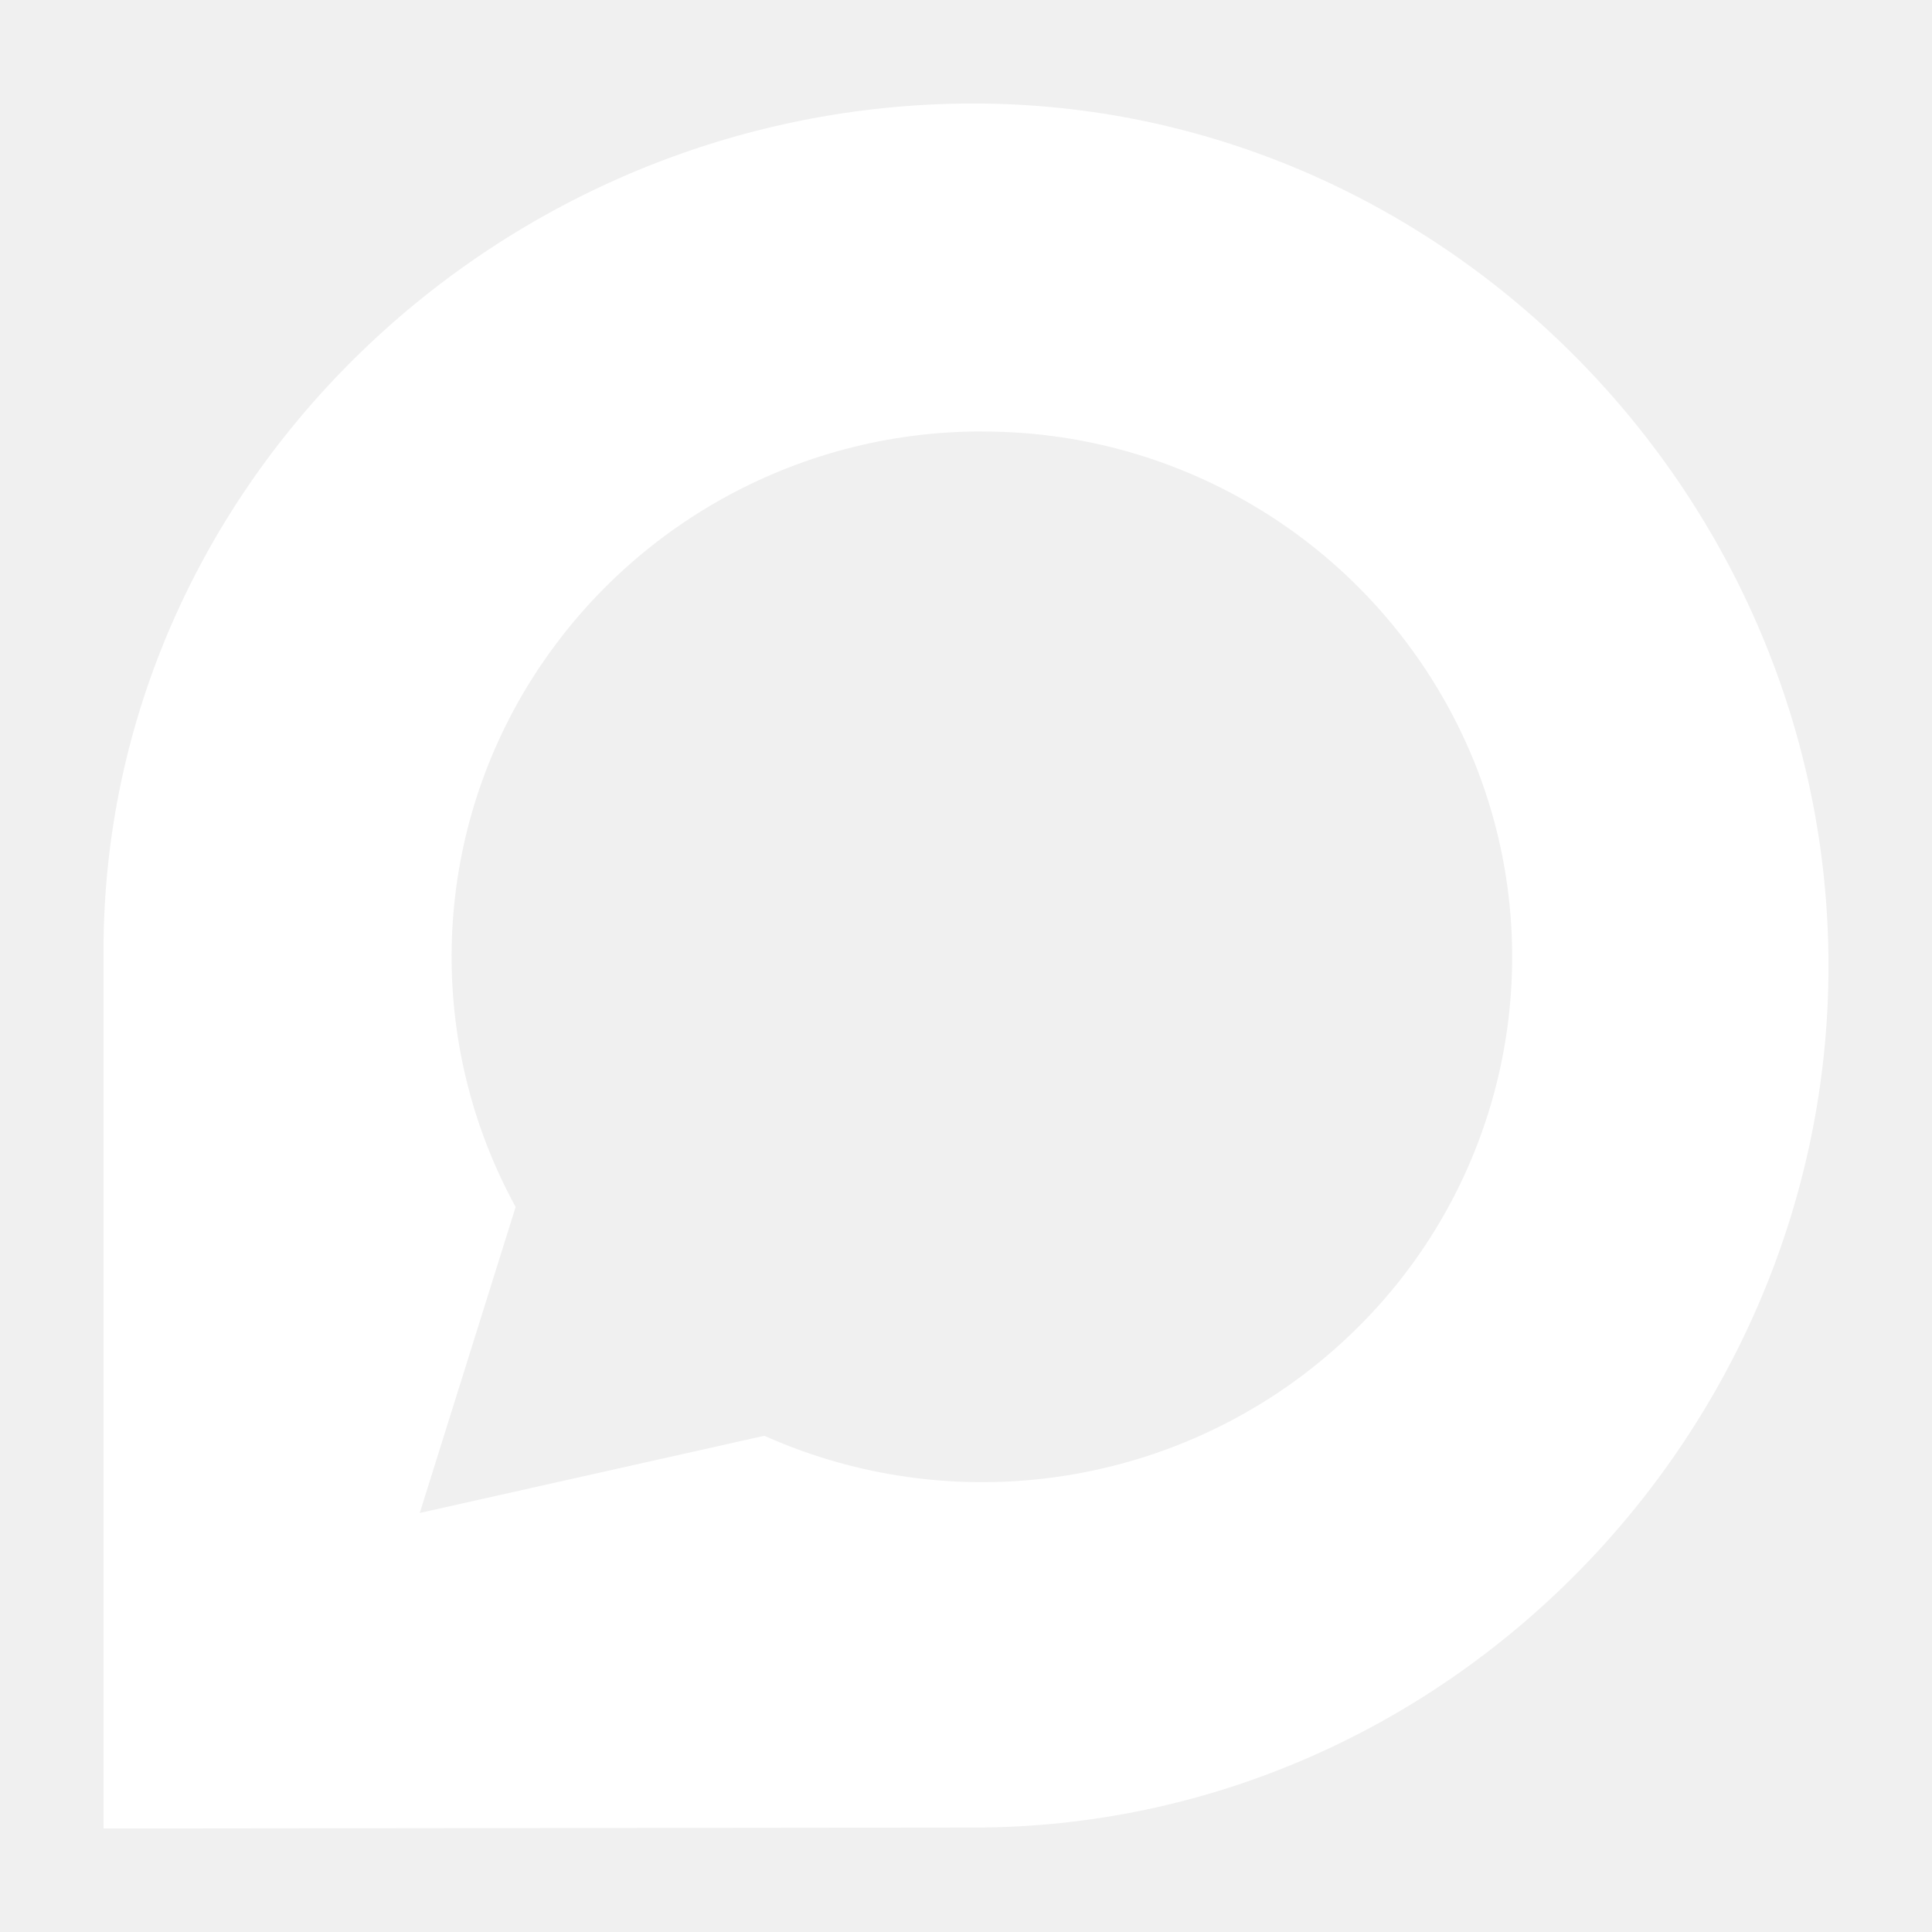
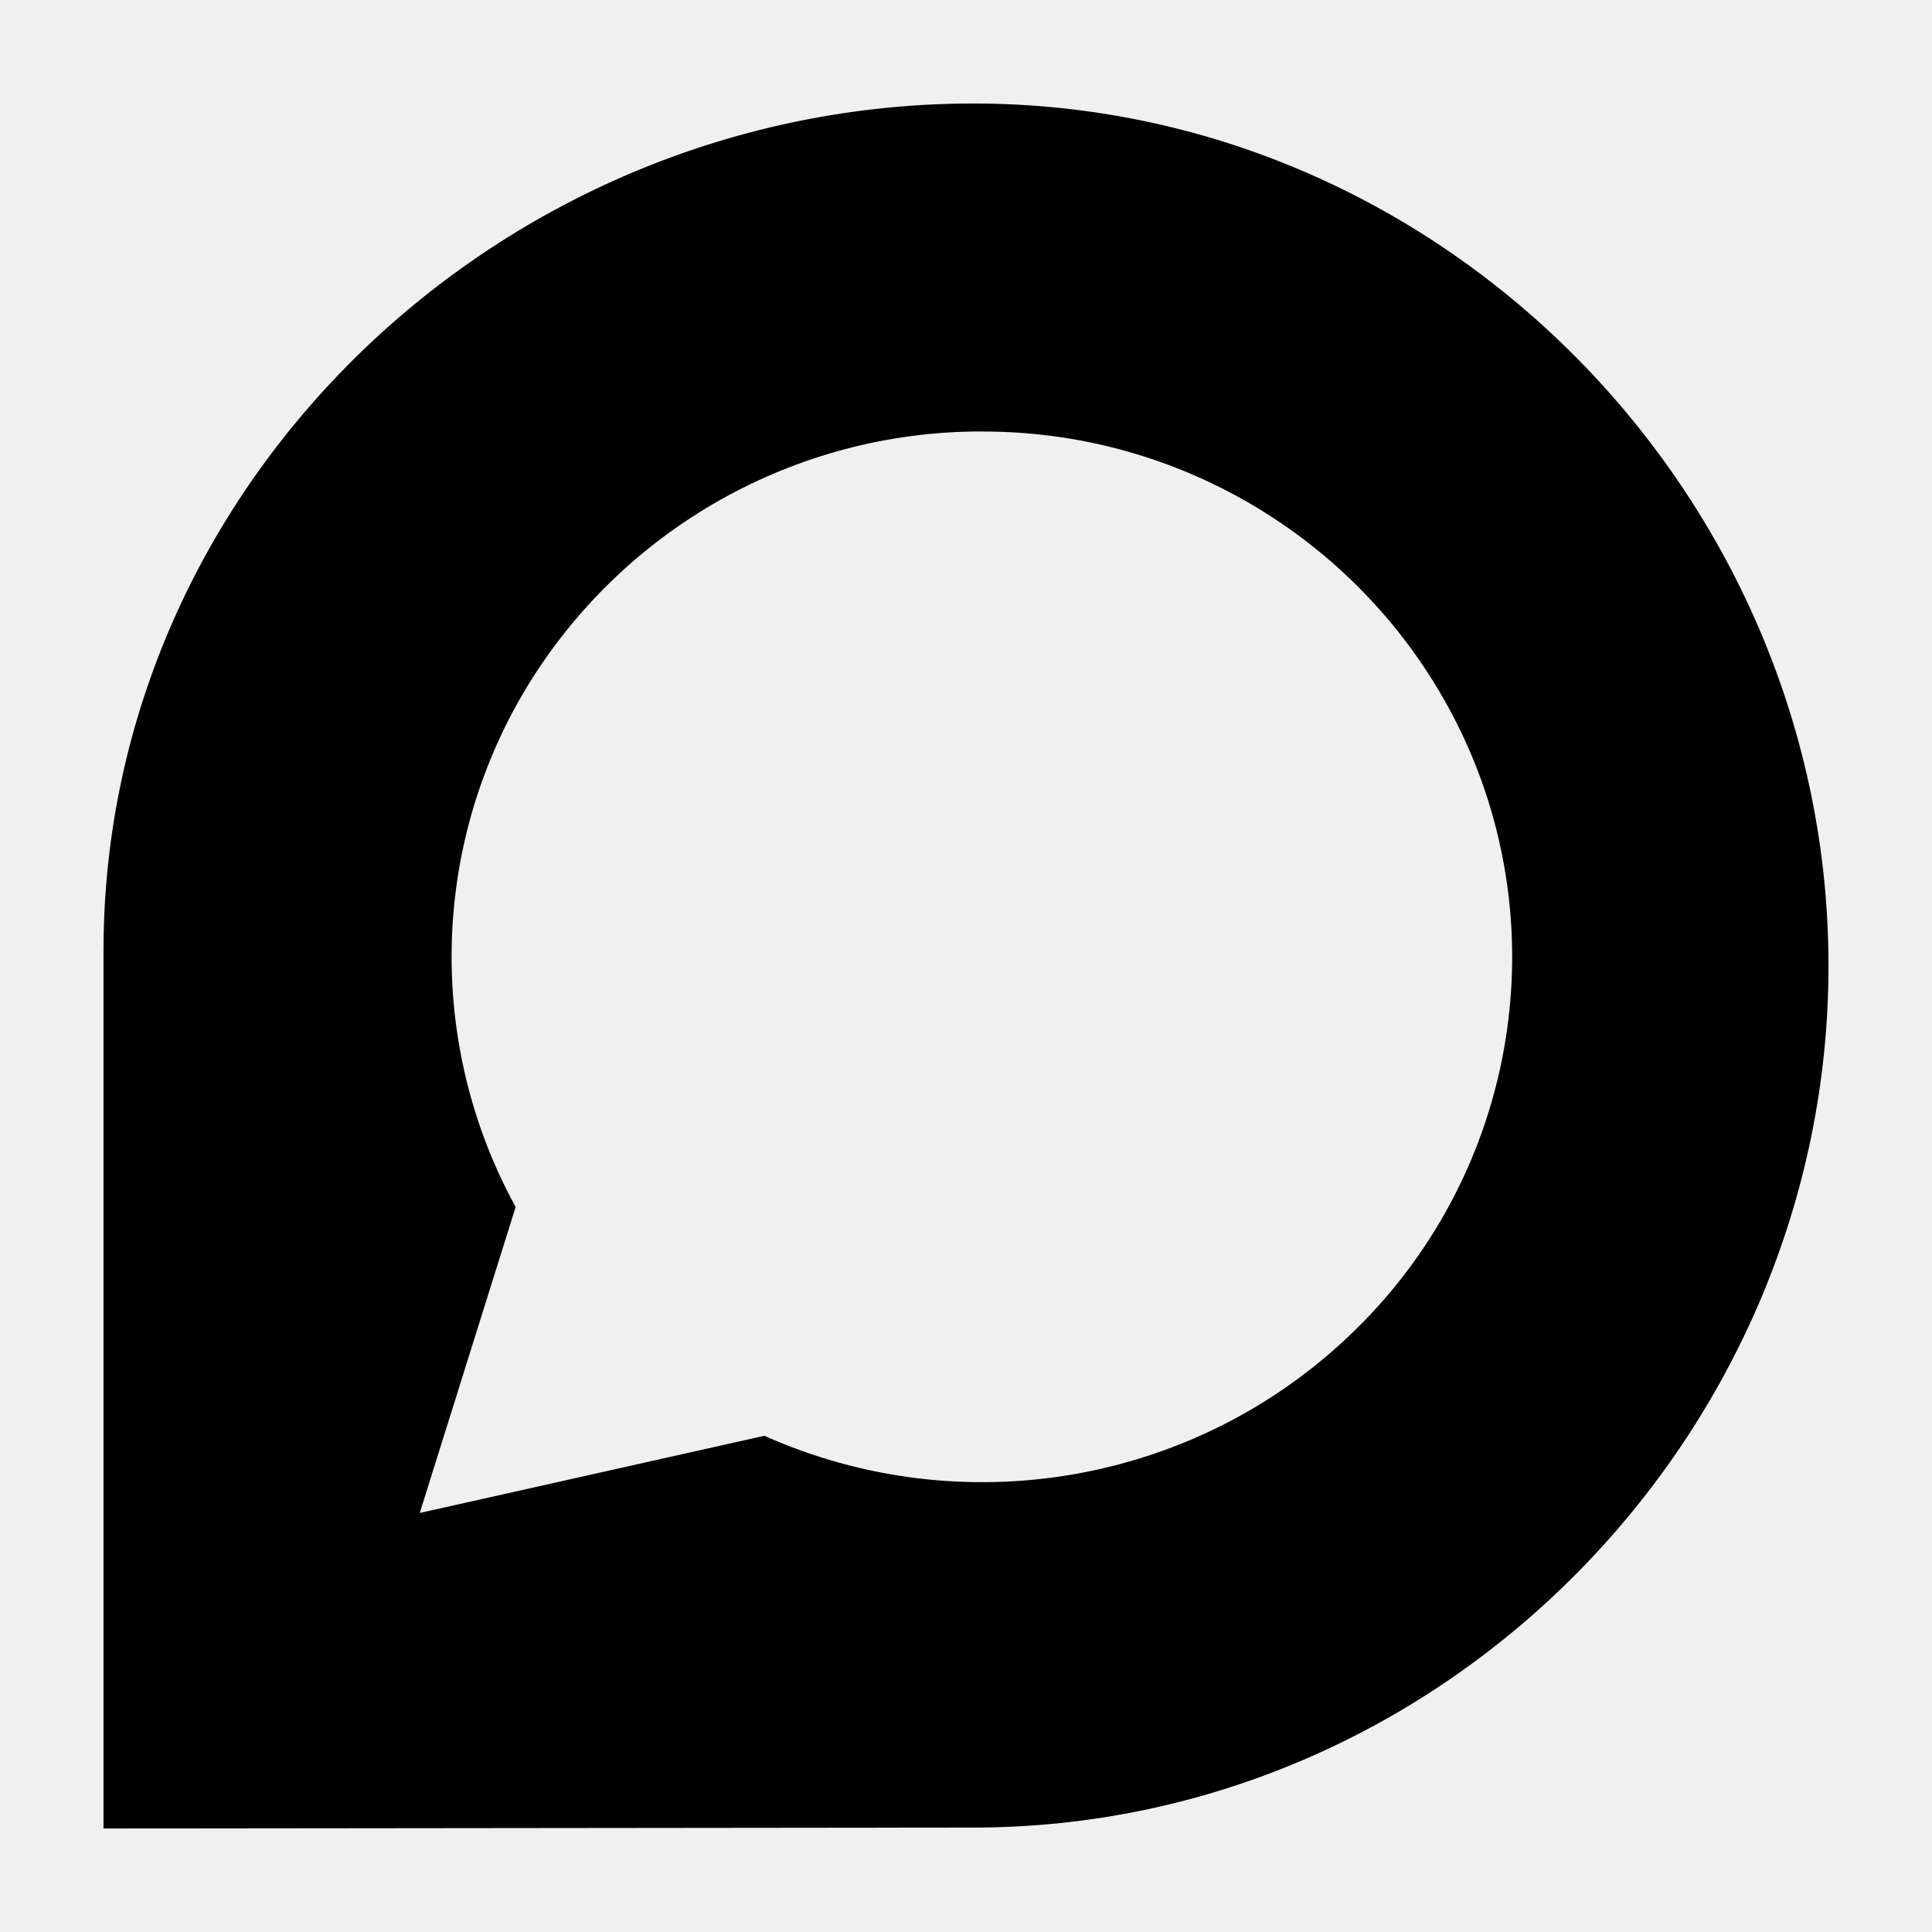
<svg xmlns="http://www.w3.org/2000/svg" width="56" height="56" viewBox="0 0 56 56" fill="none">
-   <path d="M28.215 3C41.888 3 53 14.427 53 27.994C53 41.556 41.896 52.973 28.208 52.973L3 53V27.562C3 14 14.525 3 28.215 3ZM28.456 12.506C23.054 12.5 18.048 15.323 15.254 19.944C12.483 24.544 12.365 30.271 14.946 34.985L12.167 43.854L22.154 41.617C27.873 44.169 34.581 43.025 39.104 38.721C43.625 34.442 45.062 27.829 42.723 22.06C40.358 16.273 34.723 12.498 28.473 12.508L28.456 12.506Z" fill="white" />
+   <path d="M28.215 3C41.888 3 53 14.427 53 27.994C53 41.556 41.896 52.973 28.208 52.973L3 53V27.562C3 14 14.525 3 28.215 3ZM28.456 12.506C23.054 12.5 18.048 15.323 15.254 19.944C12.483 24.544 12.365 30.271 14.946 34.985L12.167 43.854L22.154 41.617C27.873 44.169 34.581 43.025 39.104 38.721C43.625 34.442 45.062 27.829 42.723 22.06C40.358 16.273 34.723 12.498 28.473 12.508L28.456 12.506Z" fill="currentColor" />
</svg>
